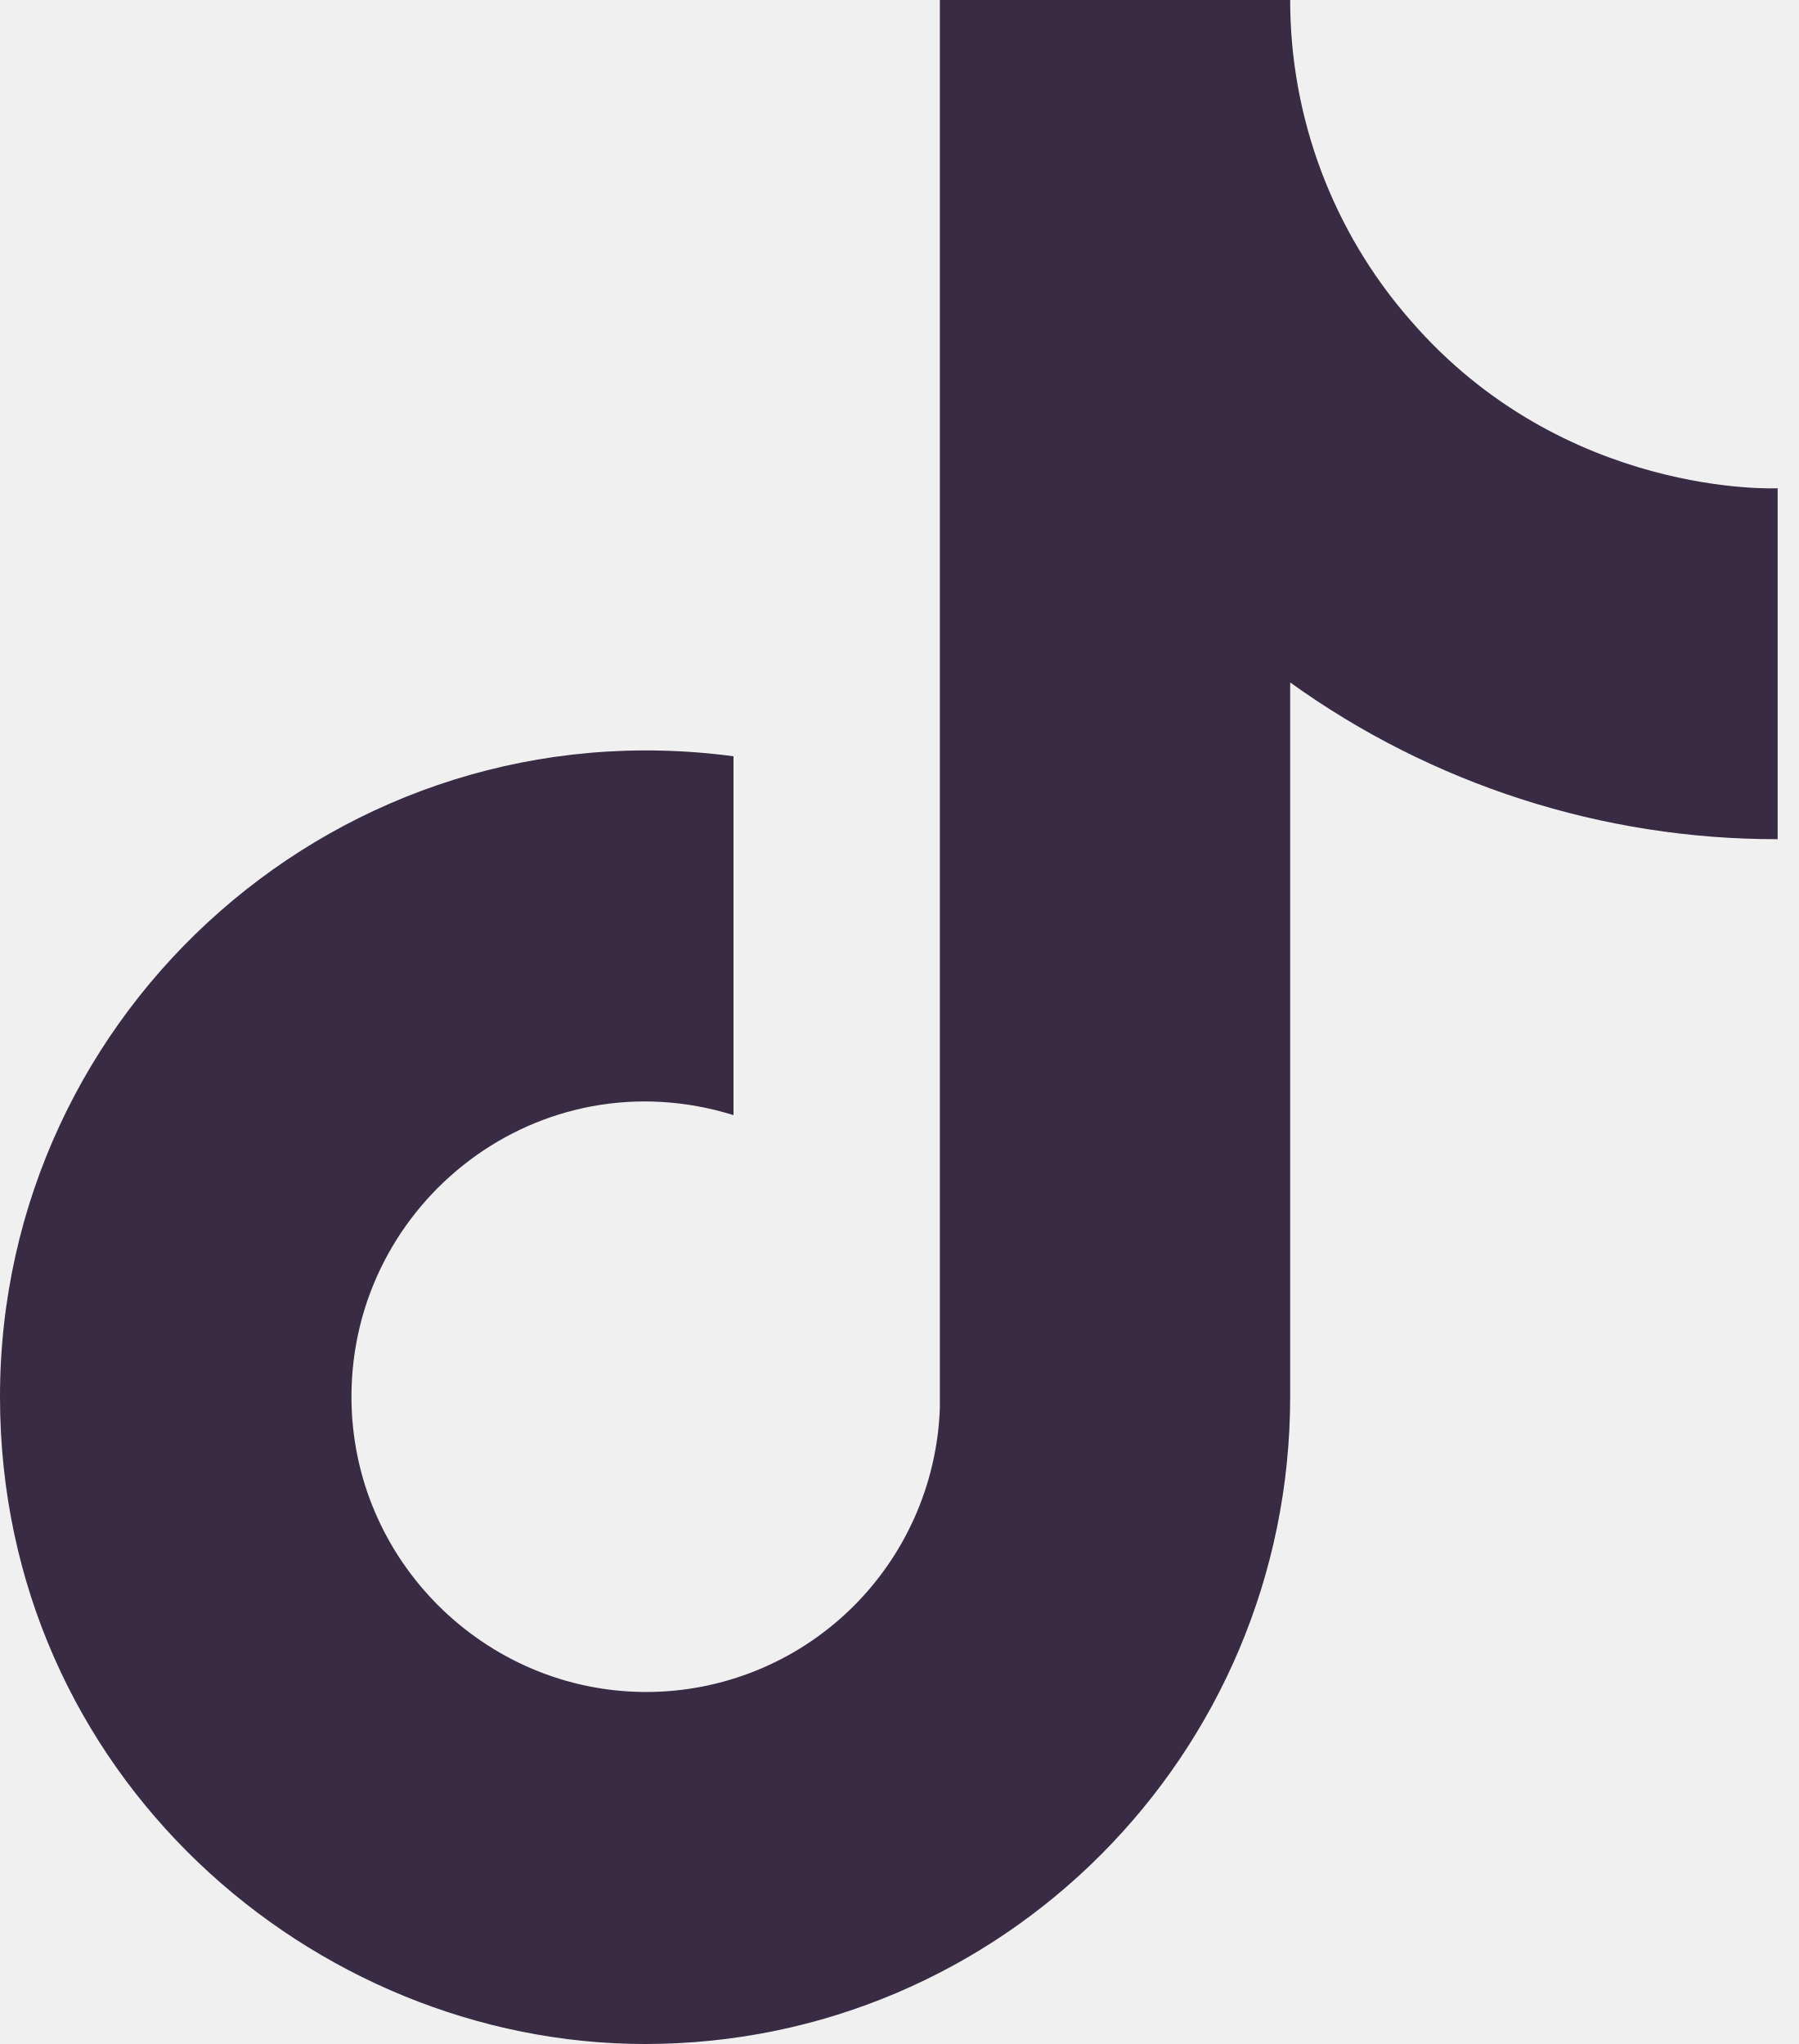
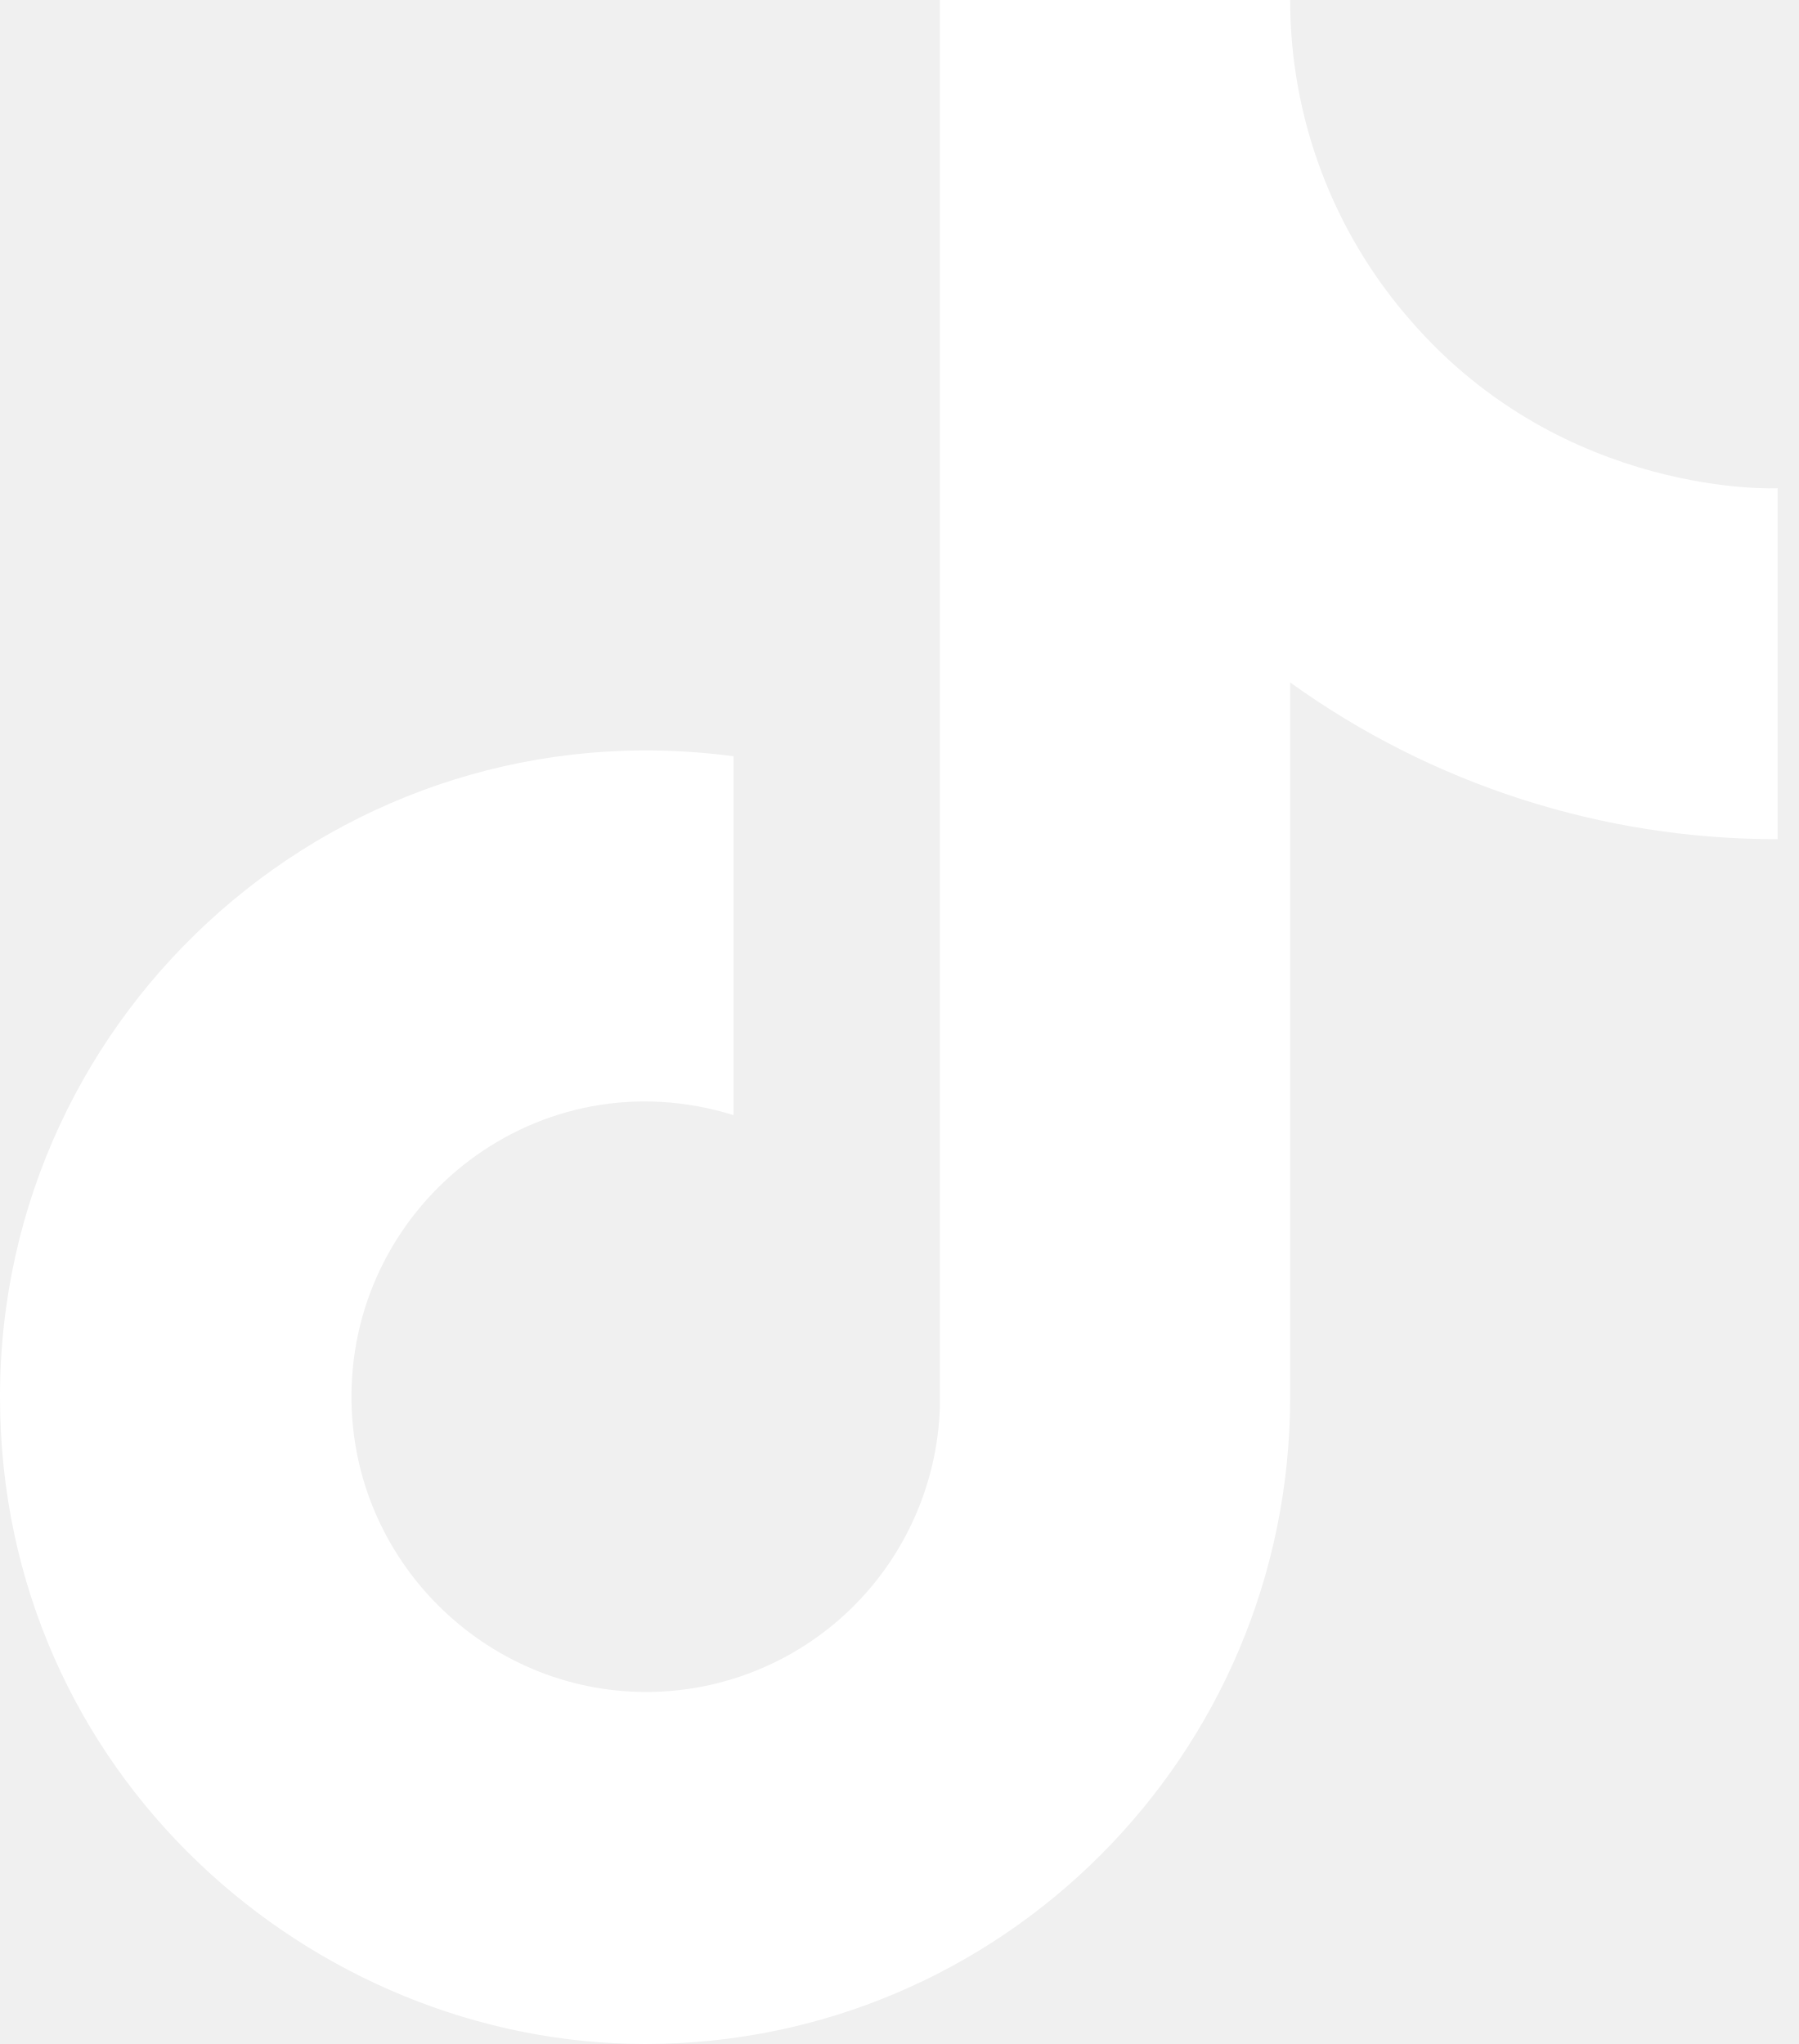
<svg xmlns="http://www.w3.org/2000/svg" width="44" height="50" viewBox="0 0 44 50" fill="none">
-   <path d="M34.494 7.833C32.599 5.666 31.554 2.882 31.555 0H22.987V34.444C22.921 36.308 22.135 38.074 20.796 39.369C19.456 40.665 17.667 41.389 15.805 41.389C11.868 41.389 8.596 38.167 8.596 34.167C8.596 29.389 13.199 25.806 17.94 27.278V18.5C8.374 17.222 0 24.667 0 34.167C0 43.417 7.653 50 15.777 50C24.484 50 31.555 42.917 31.555 34.167V16.694C35.029 19.194 39.201 20.535 43.478 20.528V11.944C43.478 11.944 38.265 12.194 34.494 7.833Z" fill="#392B43" />
+   <path d="M34.494 7.833C32.599 5.666 31.554 2.882 31.555 0H22.987V34.444C22.921 36.308 22.135 38.074 20.796 39.369C19.456 40.665 17.667 41.389 15.805 41.389C11.868 41.389 8.596 38.167 8.596 34.167C8.596 29.389 13.199 25.806 17.94 27.278V18.5C8.374 17.222 0 24.667 0 34.167C0 43.417 7.653 50 15.777 50C24.484 50 31.555 42.917 31.555 34.167V16.694C35.029 19.194 39.201 20.535 43.478 20.528V11.944C43.478 11.944 38.265 12.194 34.494 7.833Z" fill="#fff" />
</svg>
